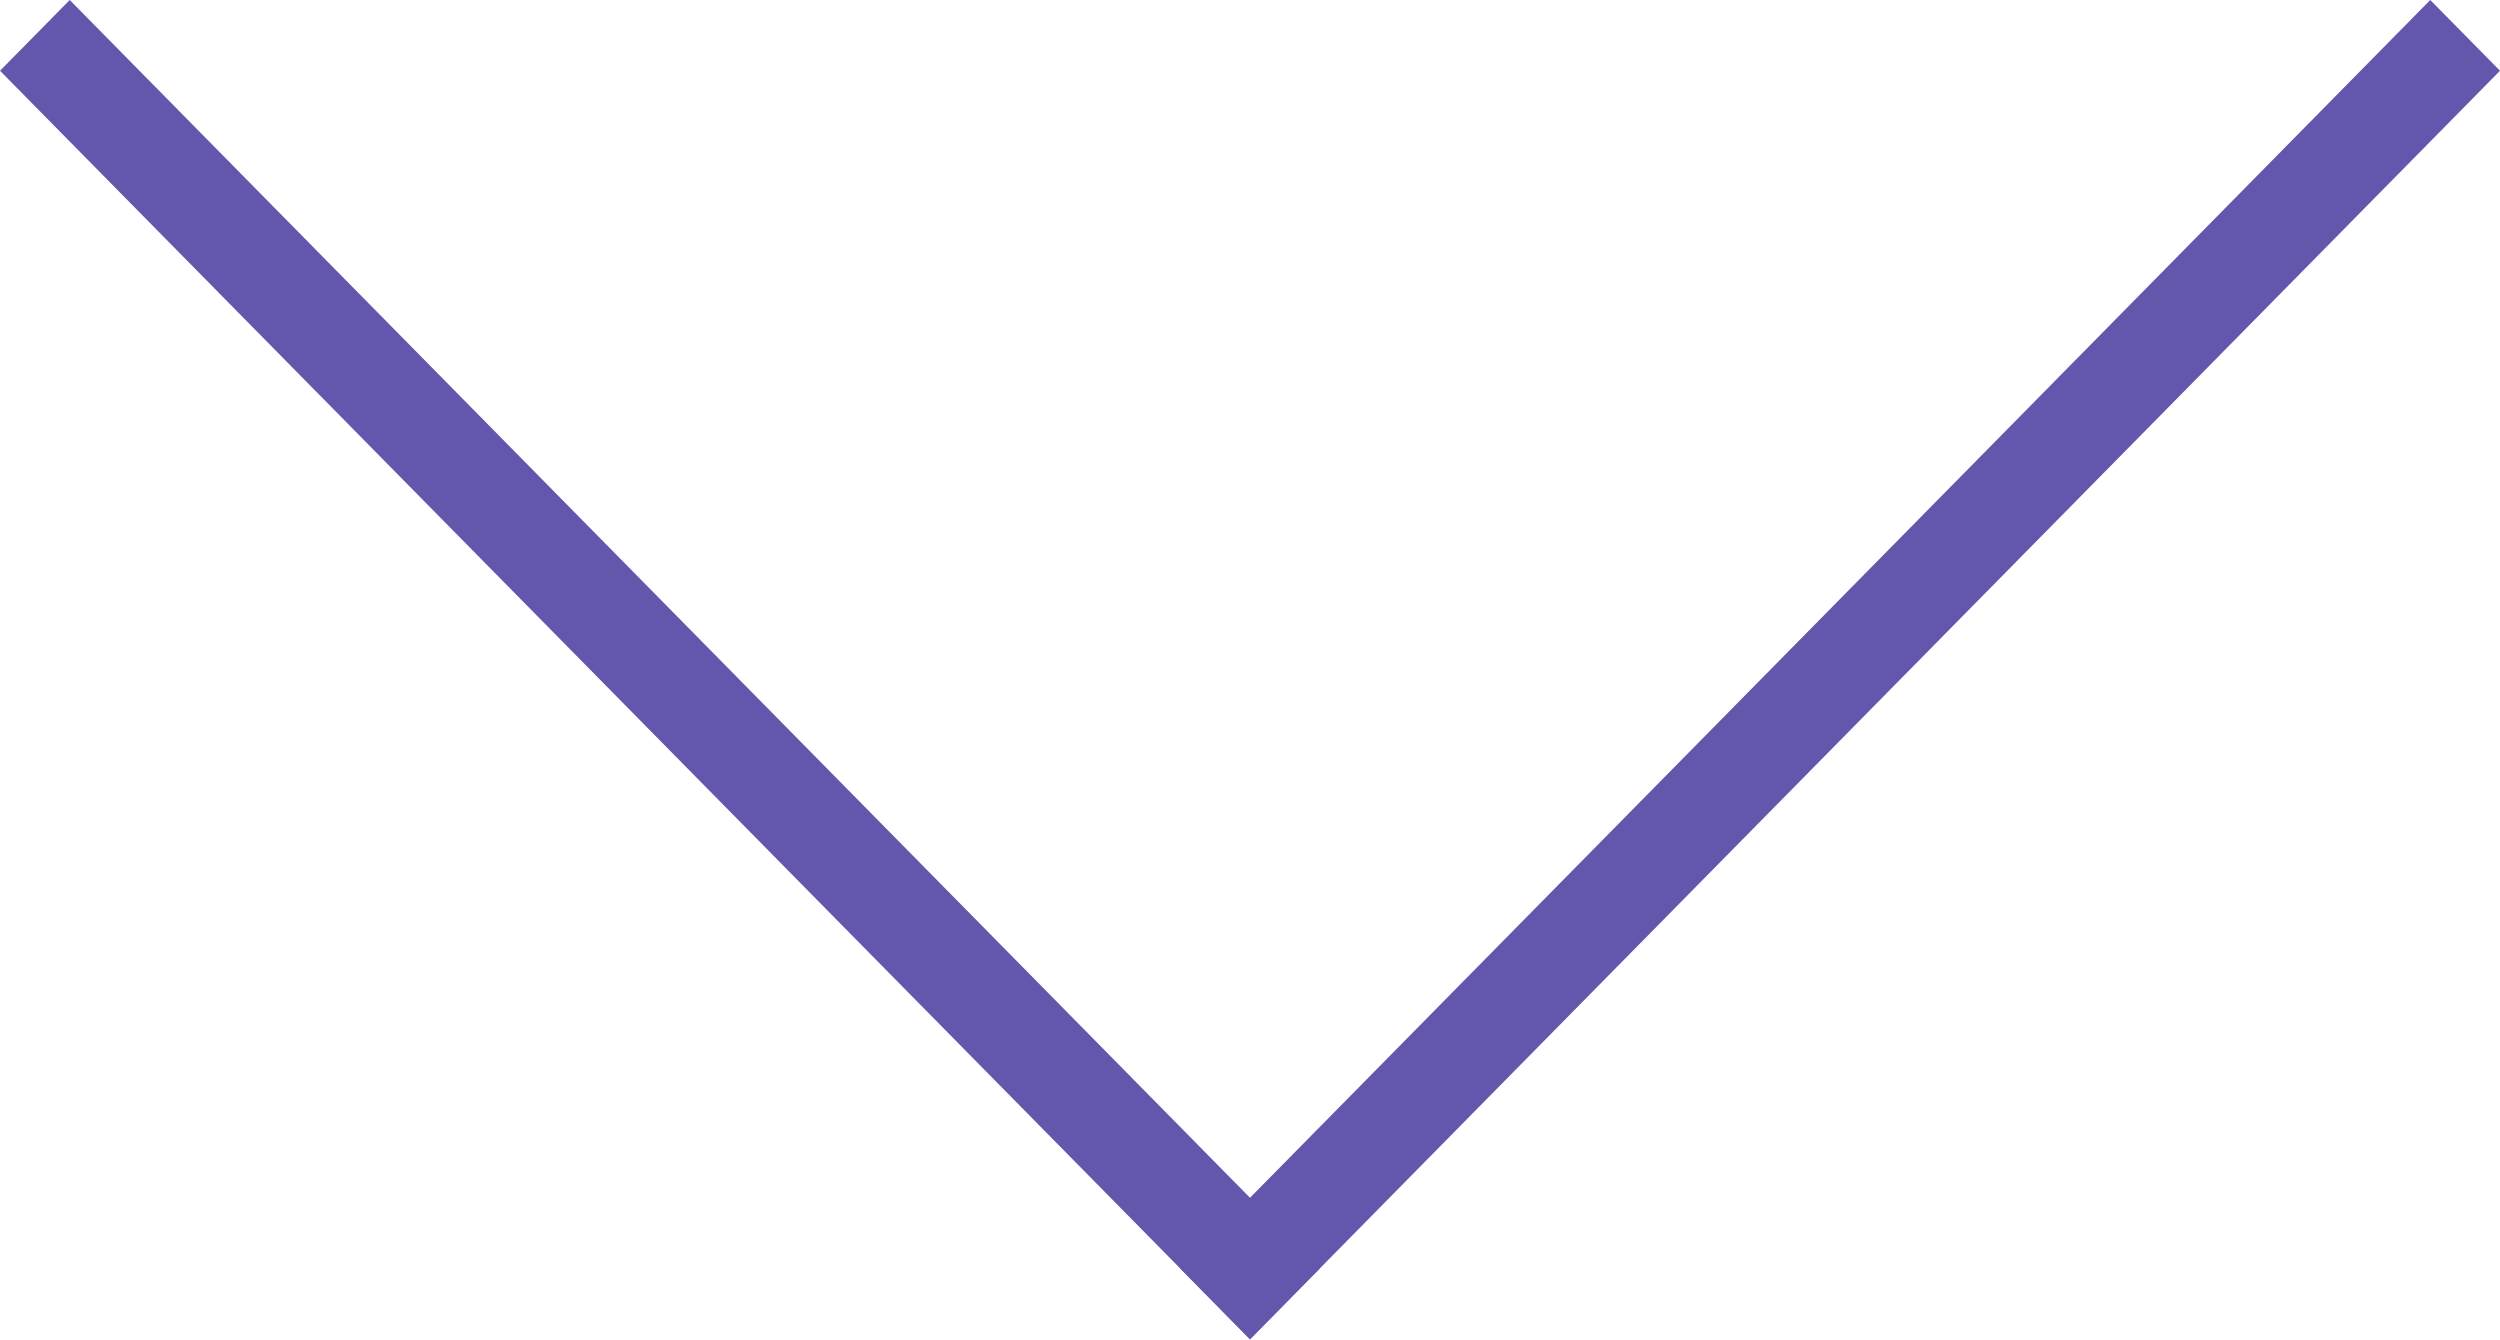
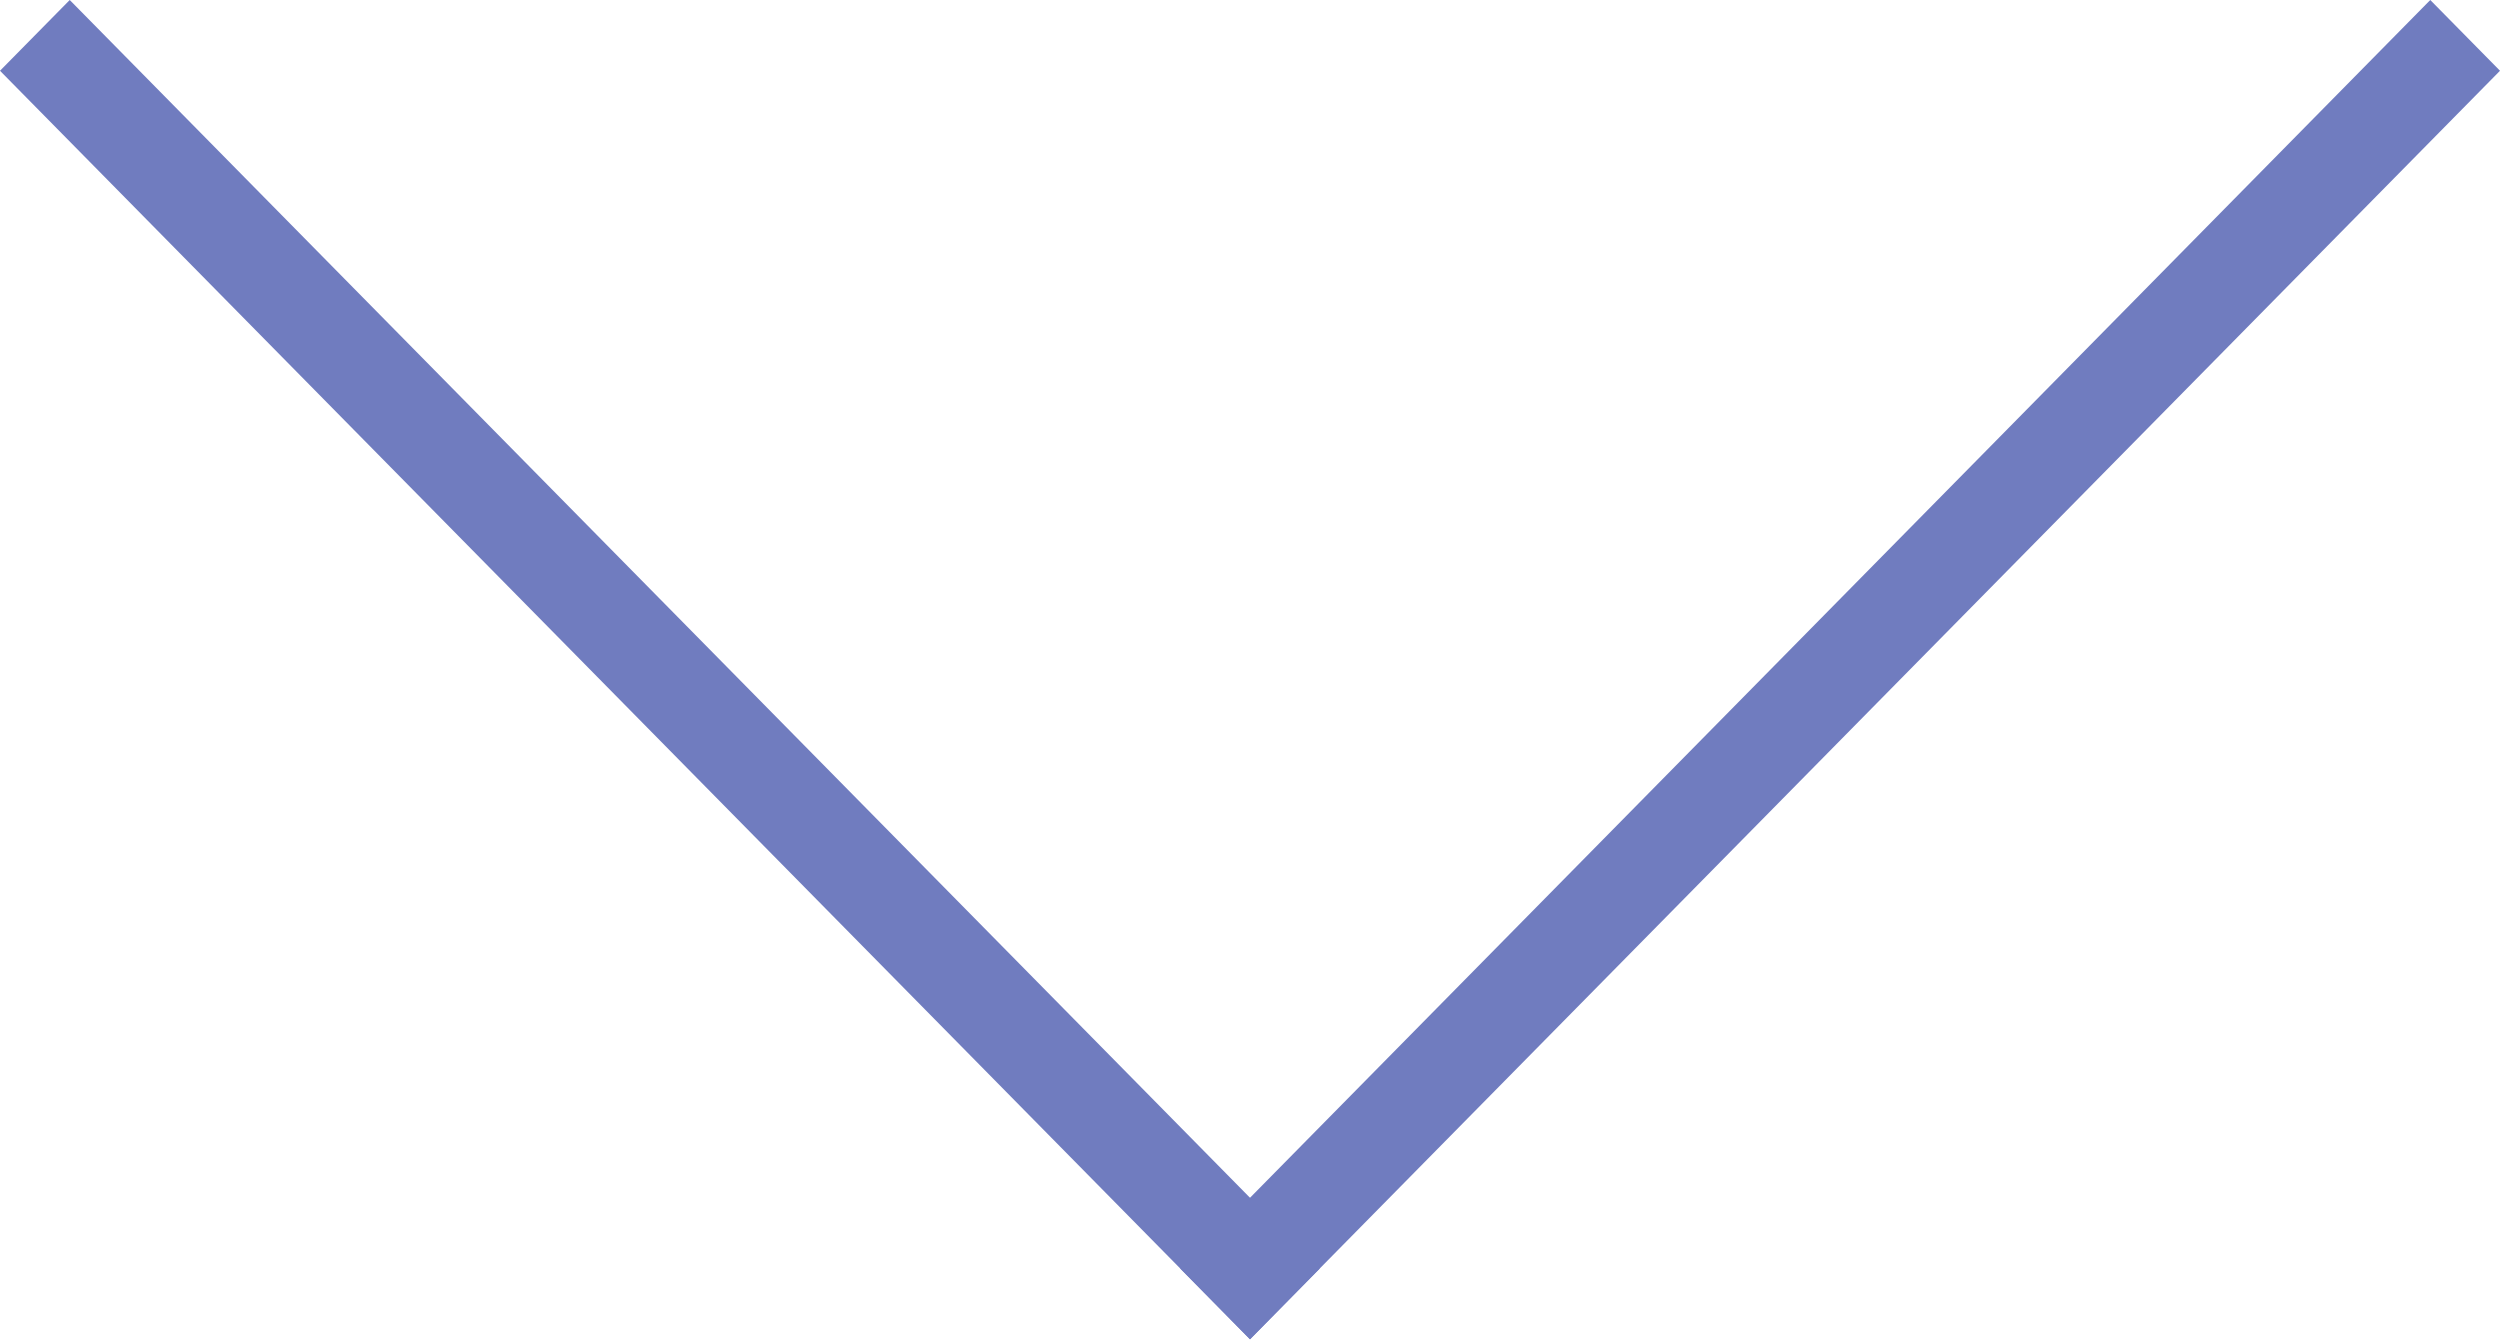
<svg xmlns="http://www.w3.org/2000/svg" version="1.1" id="Layer_1" x="0px" y="0px" width="56px" height="30px" viewBox="0 0 56 30" enable-background="new 0 0 56 30" xml:space="preserve">
  <defs id="defs13" />
  <g id="g8">
    <g id="g6">
-       <polygon fill="#794748" points="56,1.585 28,30 26.438,28.415 54.438,0   " id="polygon2" style="fill:#6357ad;fill-opacity:1" />
-       <polygon fill="#794748" points="1.562,0 29.562,28.415 28,30 0,1.585   " id="polygon4" style="fill:#6357ad;fill-opacity:1" />
+       <polygon fill="#794748" points="56,1.585 28,30 26.438,28.415 54.438,0   " id="polygon2" style="fill:#707cbf;fill-opacity:1" />
+       <polygon fill="#794748" points="1.562,0 29.562,28.415 28,30 0,1.585   " id="polygon4" style="fill:#707cbf;fill-opacity:1" />
    </g>
  </g>
</svg>
